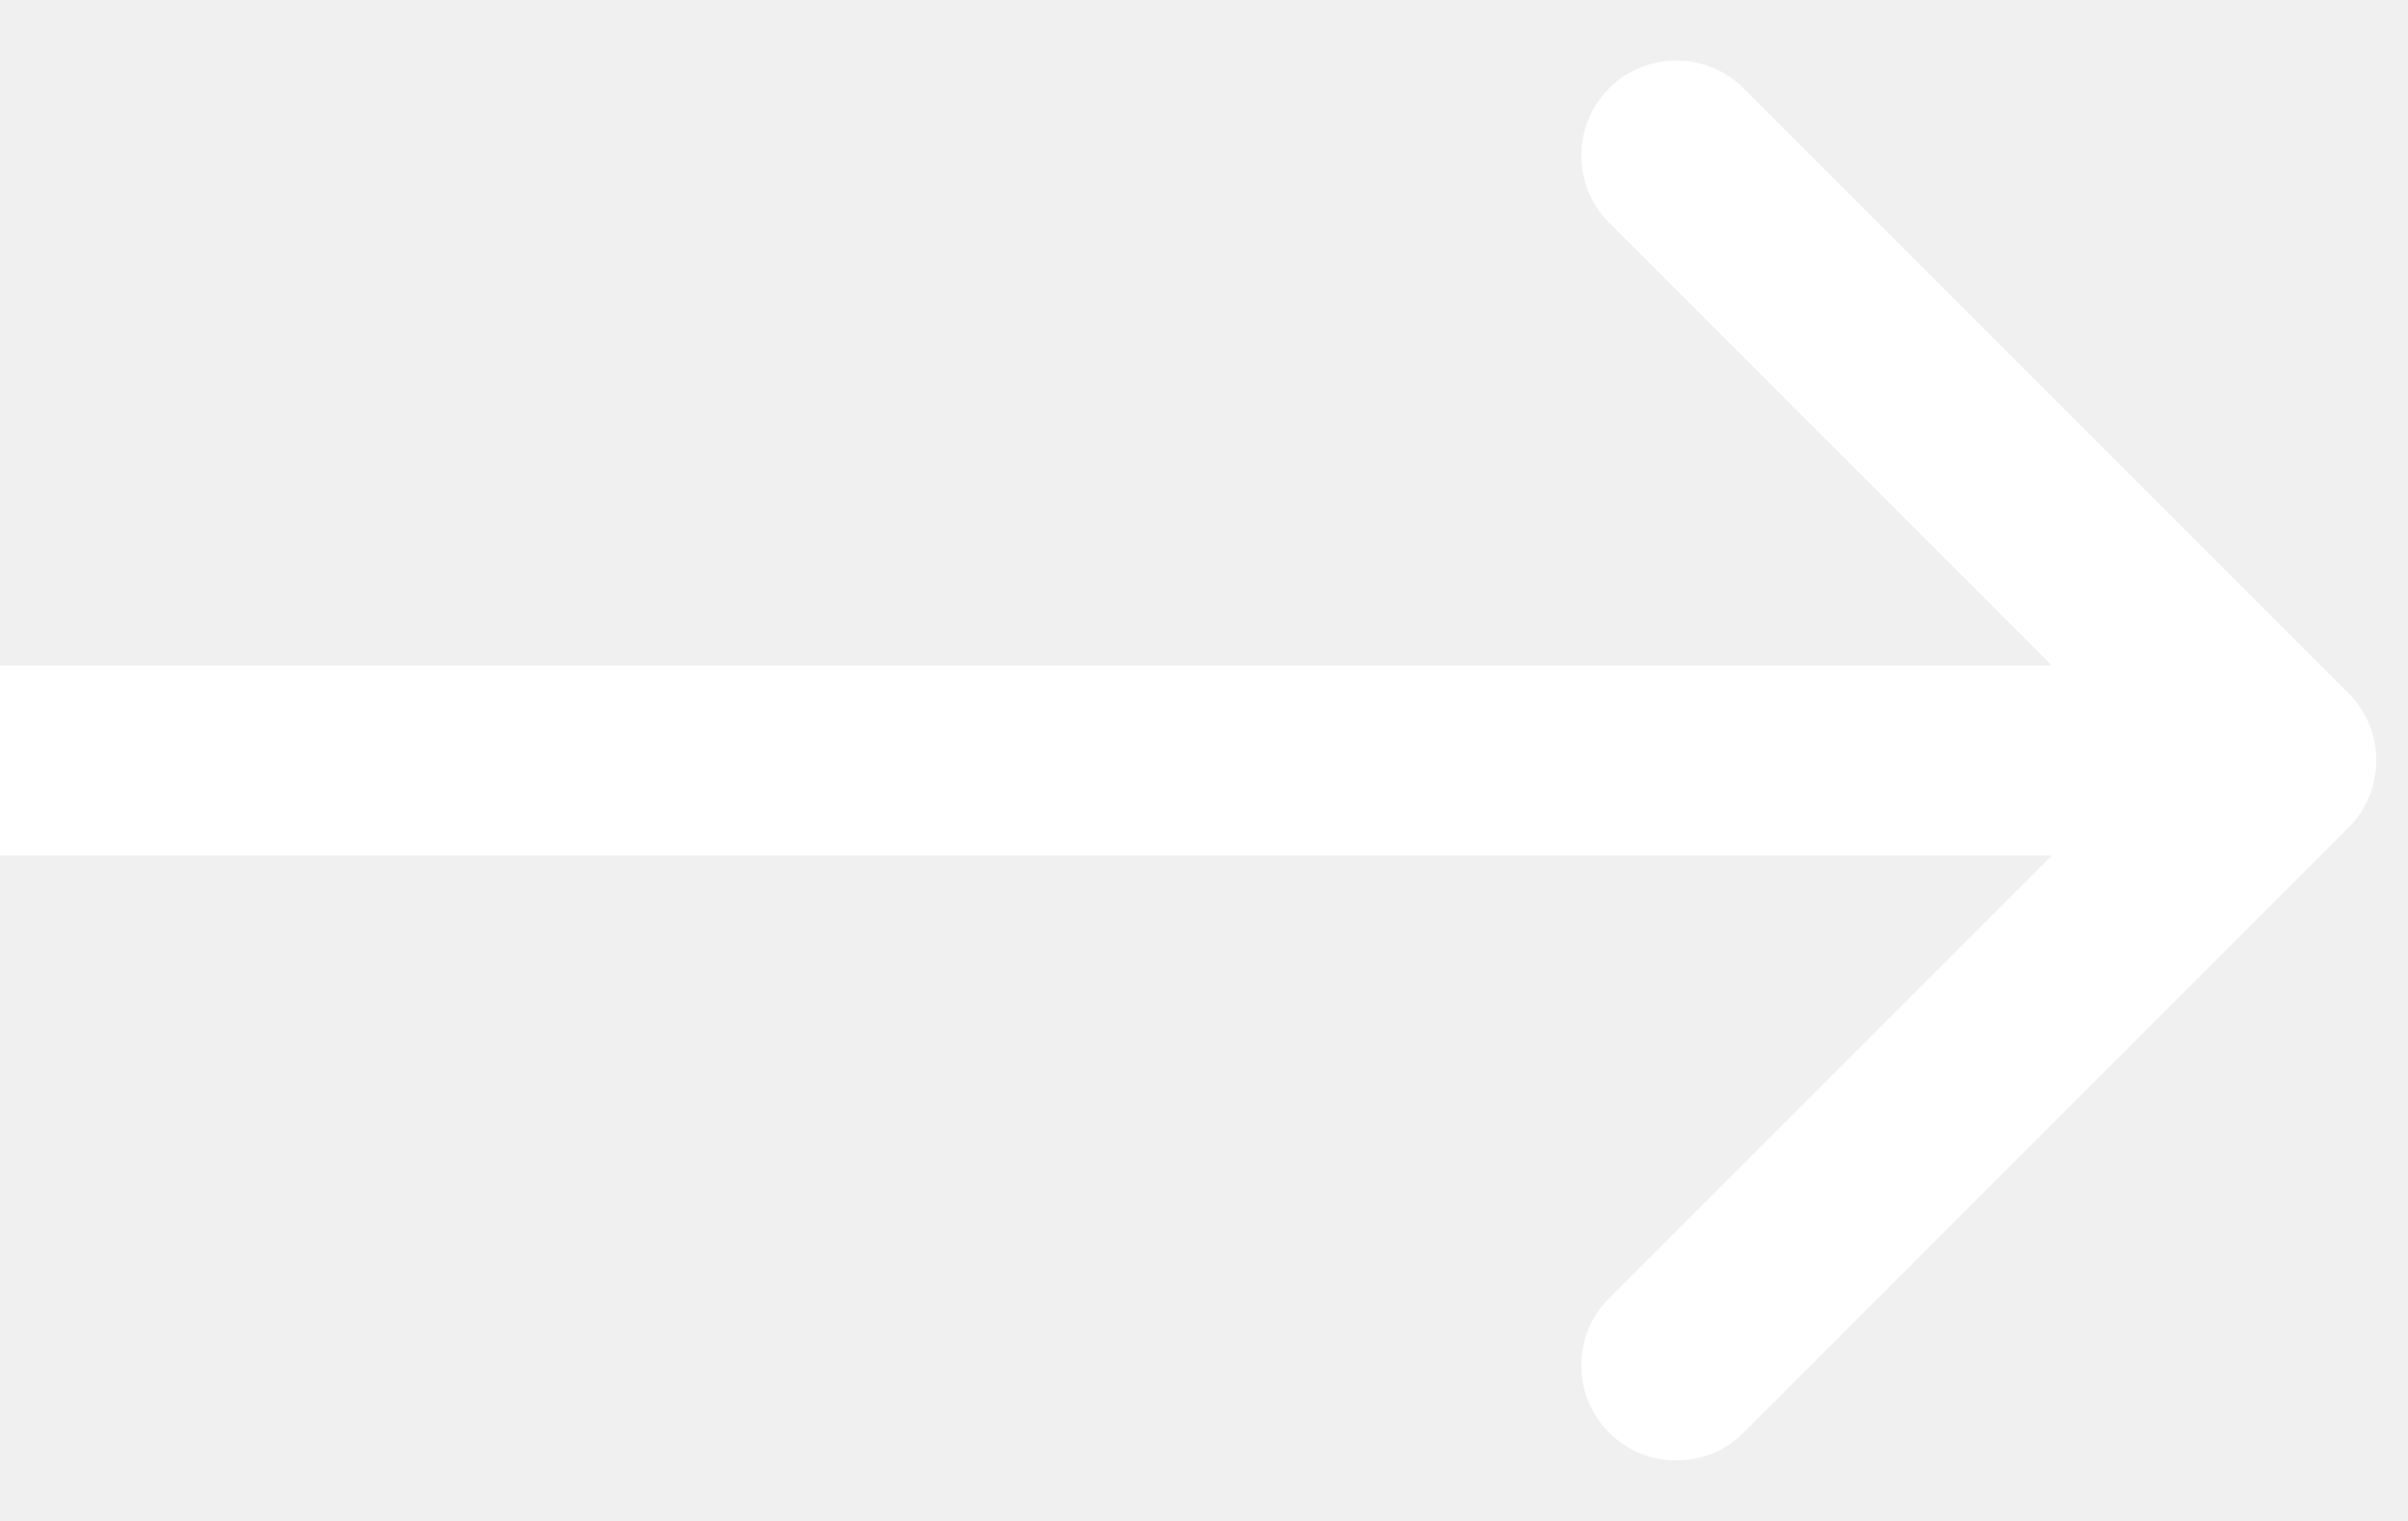
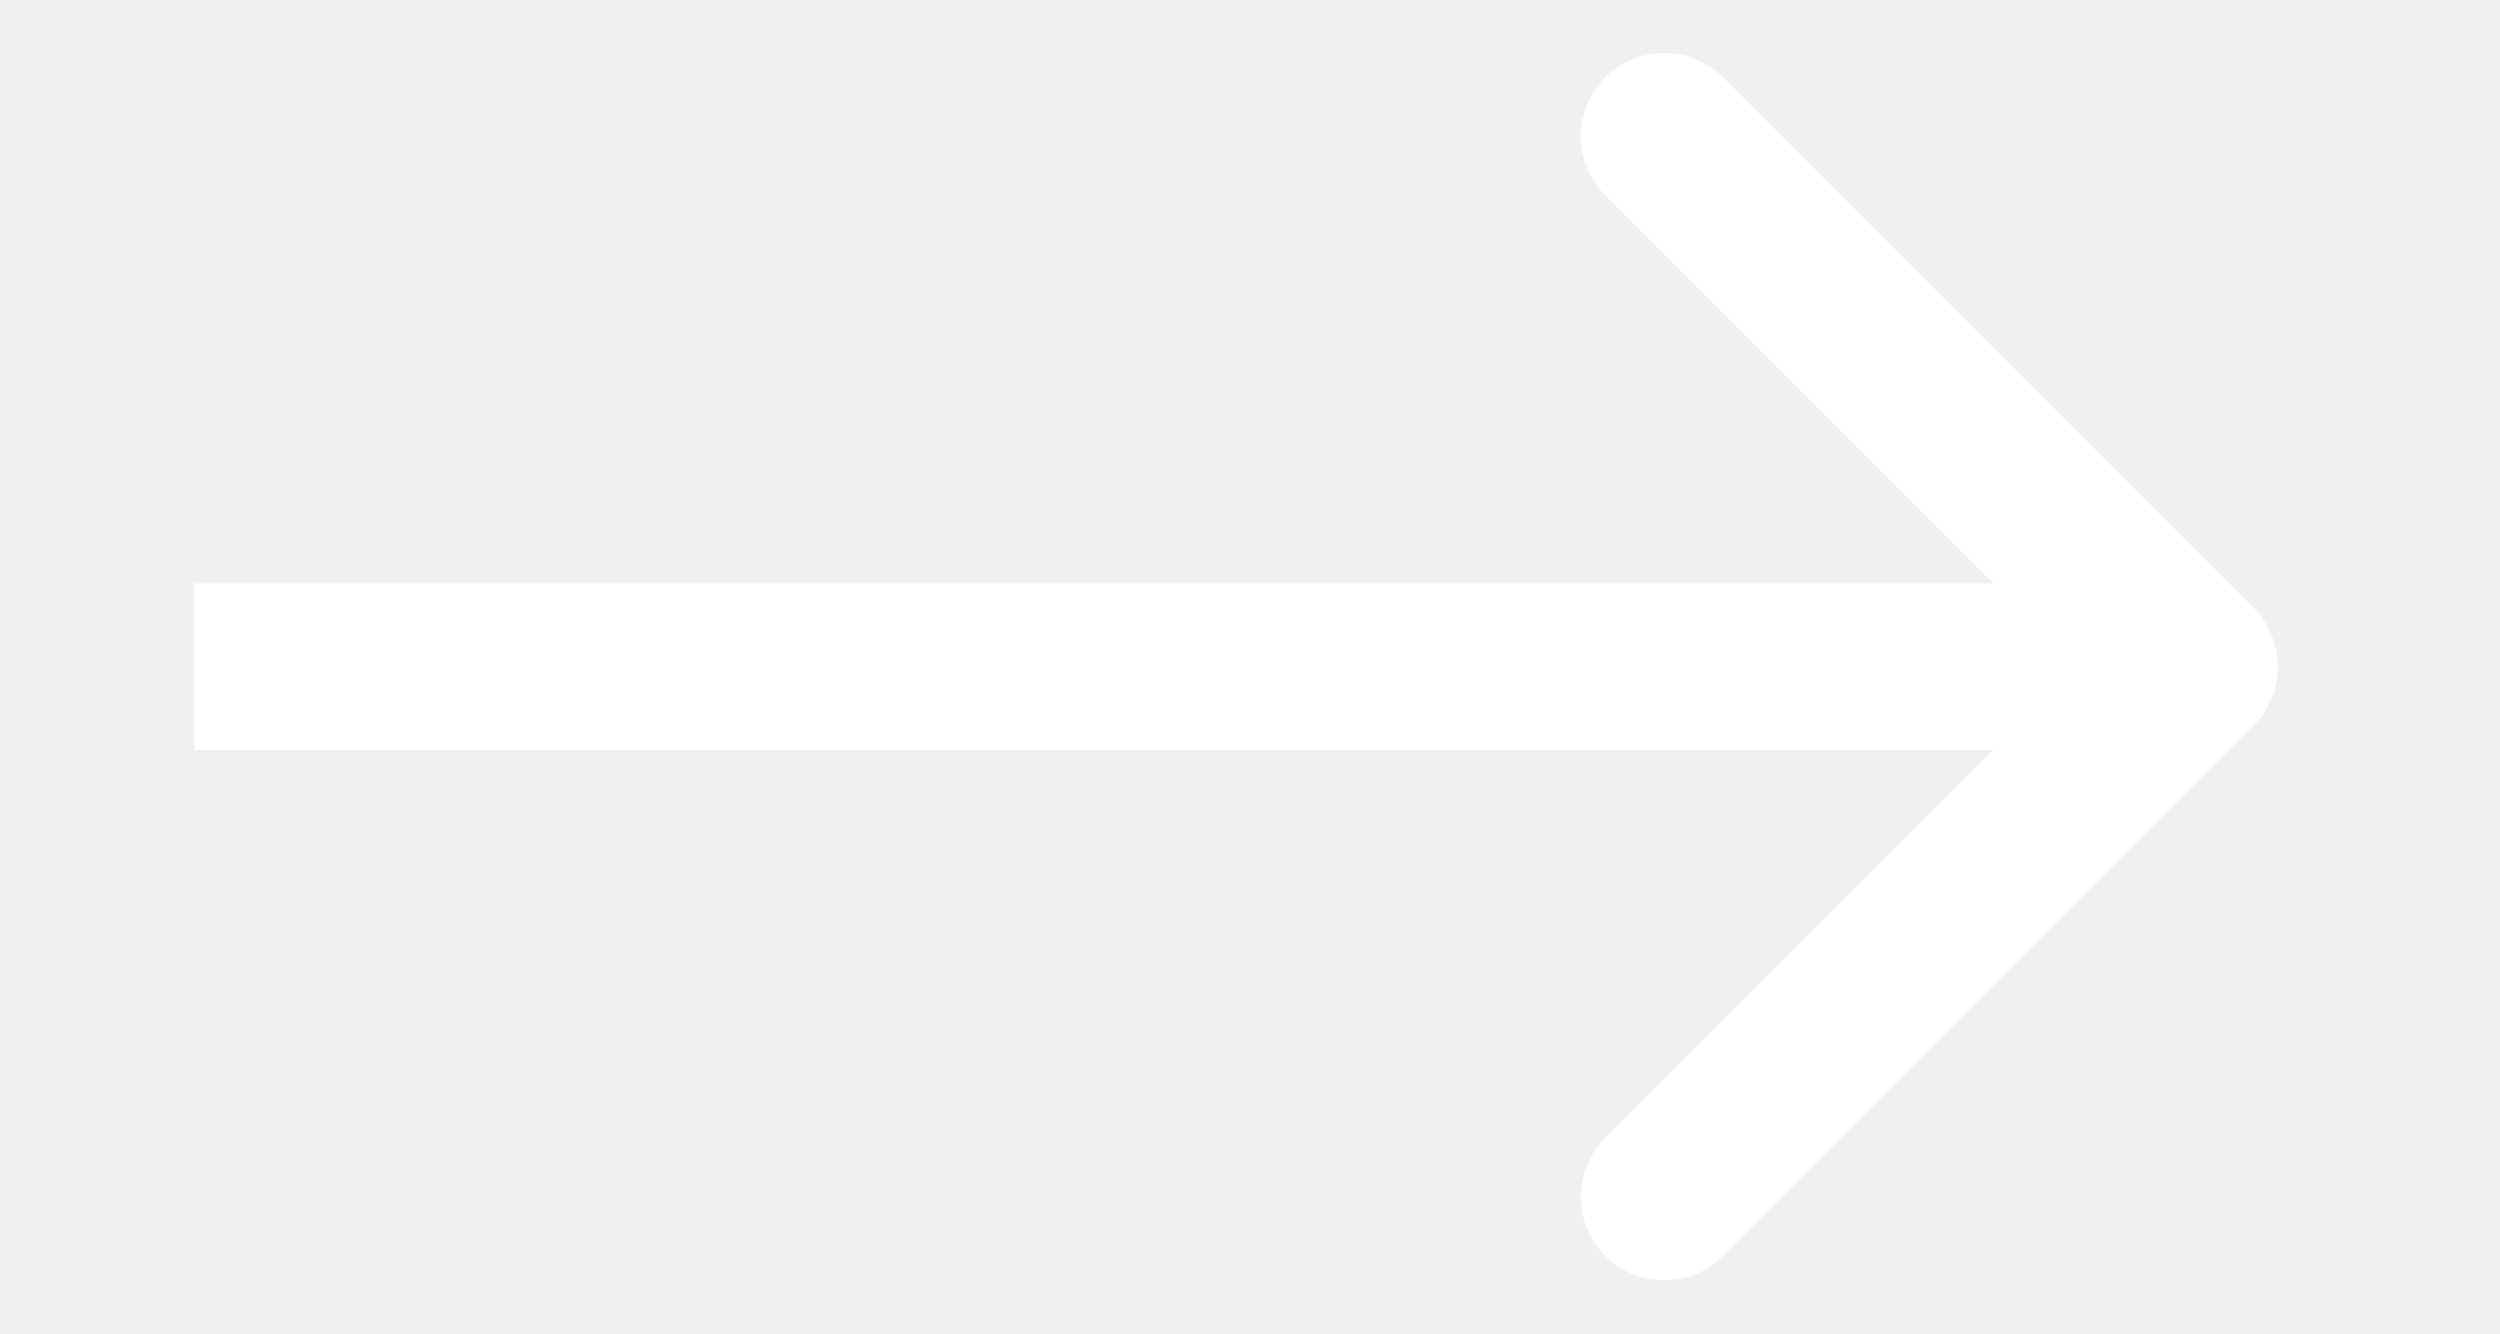
- <svg xmlns="http://www.w3.org/2000/svg" width="38" height="24" viewBox="0 0 38 24" fill="none">
+ <svg xmlns="http://www.w3.org/2000/svg" width="30" height="16" viewBox="0 0 38 24" fill="none">
  <path d="M37.061 13.061C37.646 12.475 37.646 11.525 37.061 10.939L27.515 1.393C26.929 0.808 25.979 0.808 25.393 1.393C24.808 1.979 24.808 2.929 25.393 3.515L33.879 12L25.393 20.485C24.808 21.071 24.808 22.021 25.393 22.607C25.979 23.192 26.929 23.192 27.515 22.607L37.061 13.061ZM-1.31134e-07 13.5L36 13.5L36 10.5L1.31134e-07 10.5L-1.31134e-07 13.5Z" fill="white" />
</svg>
